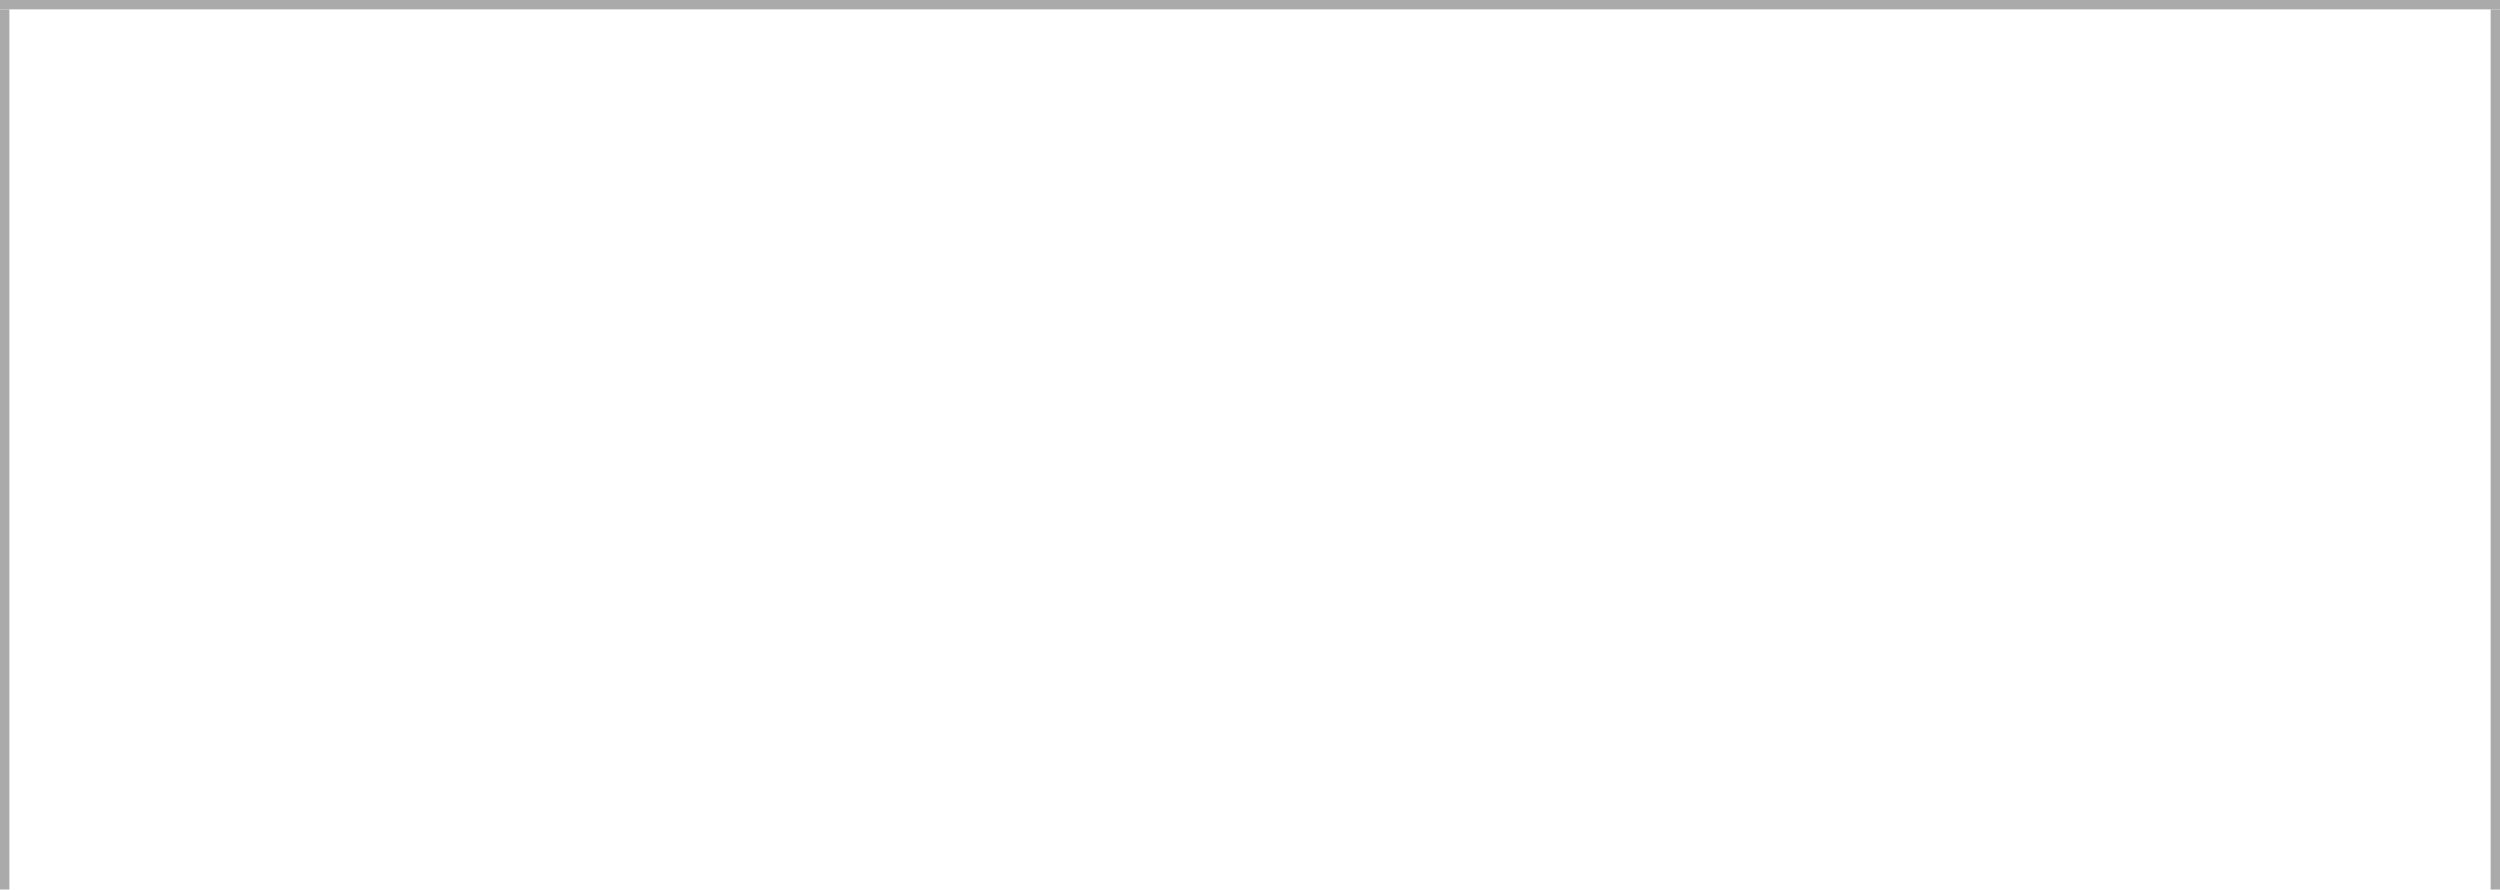
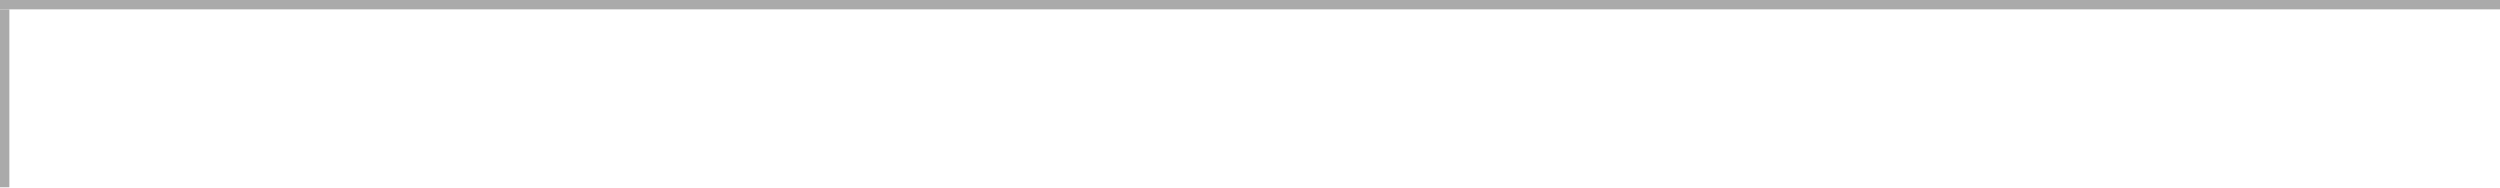
- <svg xmlns="http://www.w3.org/2000/svg" version="1.1" width="267px" height="95px" viewBox="534 348 267 95">
-   <path d="M 1 1  L 266 1  L 266 95  L 1 95  L 1 1  Z " fill-rule="nonzero" fill="rgba(255, 255, 255, 1)" stroke="none" transform="matrix(1 0 0 1 534 348 )" class="fill" />
-   <path d="M 0.5 1  L 0.5 95  " stroke-width="1" stroke-dasharray="0" stroke="rgba(170, 170, 170, 1)" fill="none" transform="matrix(1 0 0 1 534 348 )" class="stroke" />
-   <path d="M 0 0.5  L 267 0.5  " stroke-width="1" stroke-dasharray="0" stroke="rgba(170, 170, 170, 1)" fill="none" transform="matrix(1 0 0 1 534 348 )" class="stroke" />
-   <path d="M 266.5 1  L 266.5 95  " stroke-width="1" stroke-dasharray="0" stroke="rgba(170, 170, 170, 1)" fill="none" transform="matrix(1 0 0 1 534 348 )" class="stroke" />
+ <svg xmlns="http://www.w3.org/2000/svg" version="1.1" width="267px" height="20px" viewBox="267 270 267 20">
+   <path d="M 1 1  L 267 1  L 267 20  L 1 20  L 1 1  Z " fill-rule="nonzero" fill="rgba(255, 255, 255, 1)" stroke="none" transform="matrix(1 0 0 1 267 270 )" class="fill" />
+   <path d="M 0.5 1  L 0.5 20  " stroke-width="1" stroke-dasharray="0" stroke="rgba(170, 170, 170, 1)" fill="none" transform="matrix(1 0 0 1 267 270 )" class="stroke" />
+   <path d="M 0 0.5  L 267 0.5  " stroke-width="1" stroke-dasharray="0" stroke="rgba(170, 170, 170, 1)" fill="none" transform="matrix(1 0 0 1 267 270 )" class="stroke" />
</svg>
